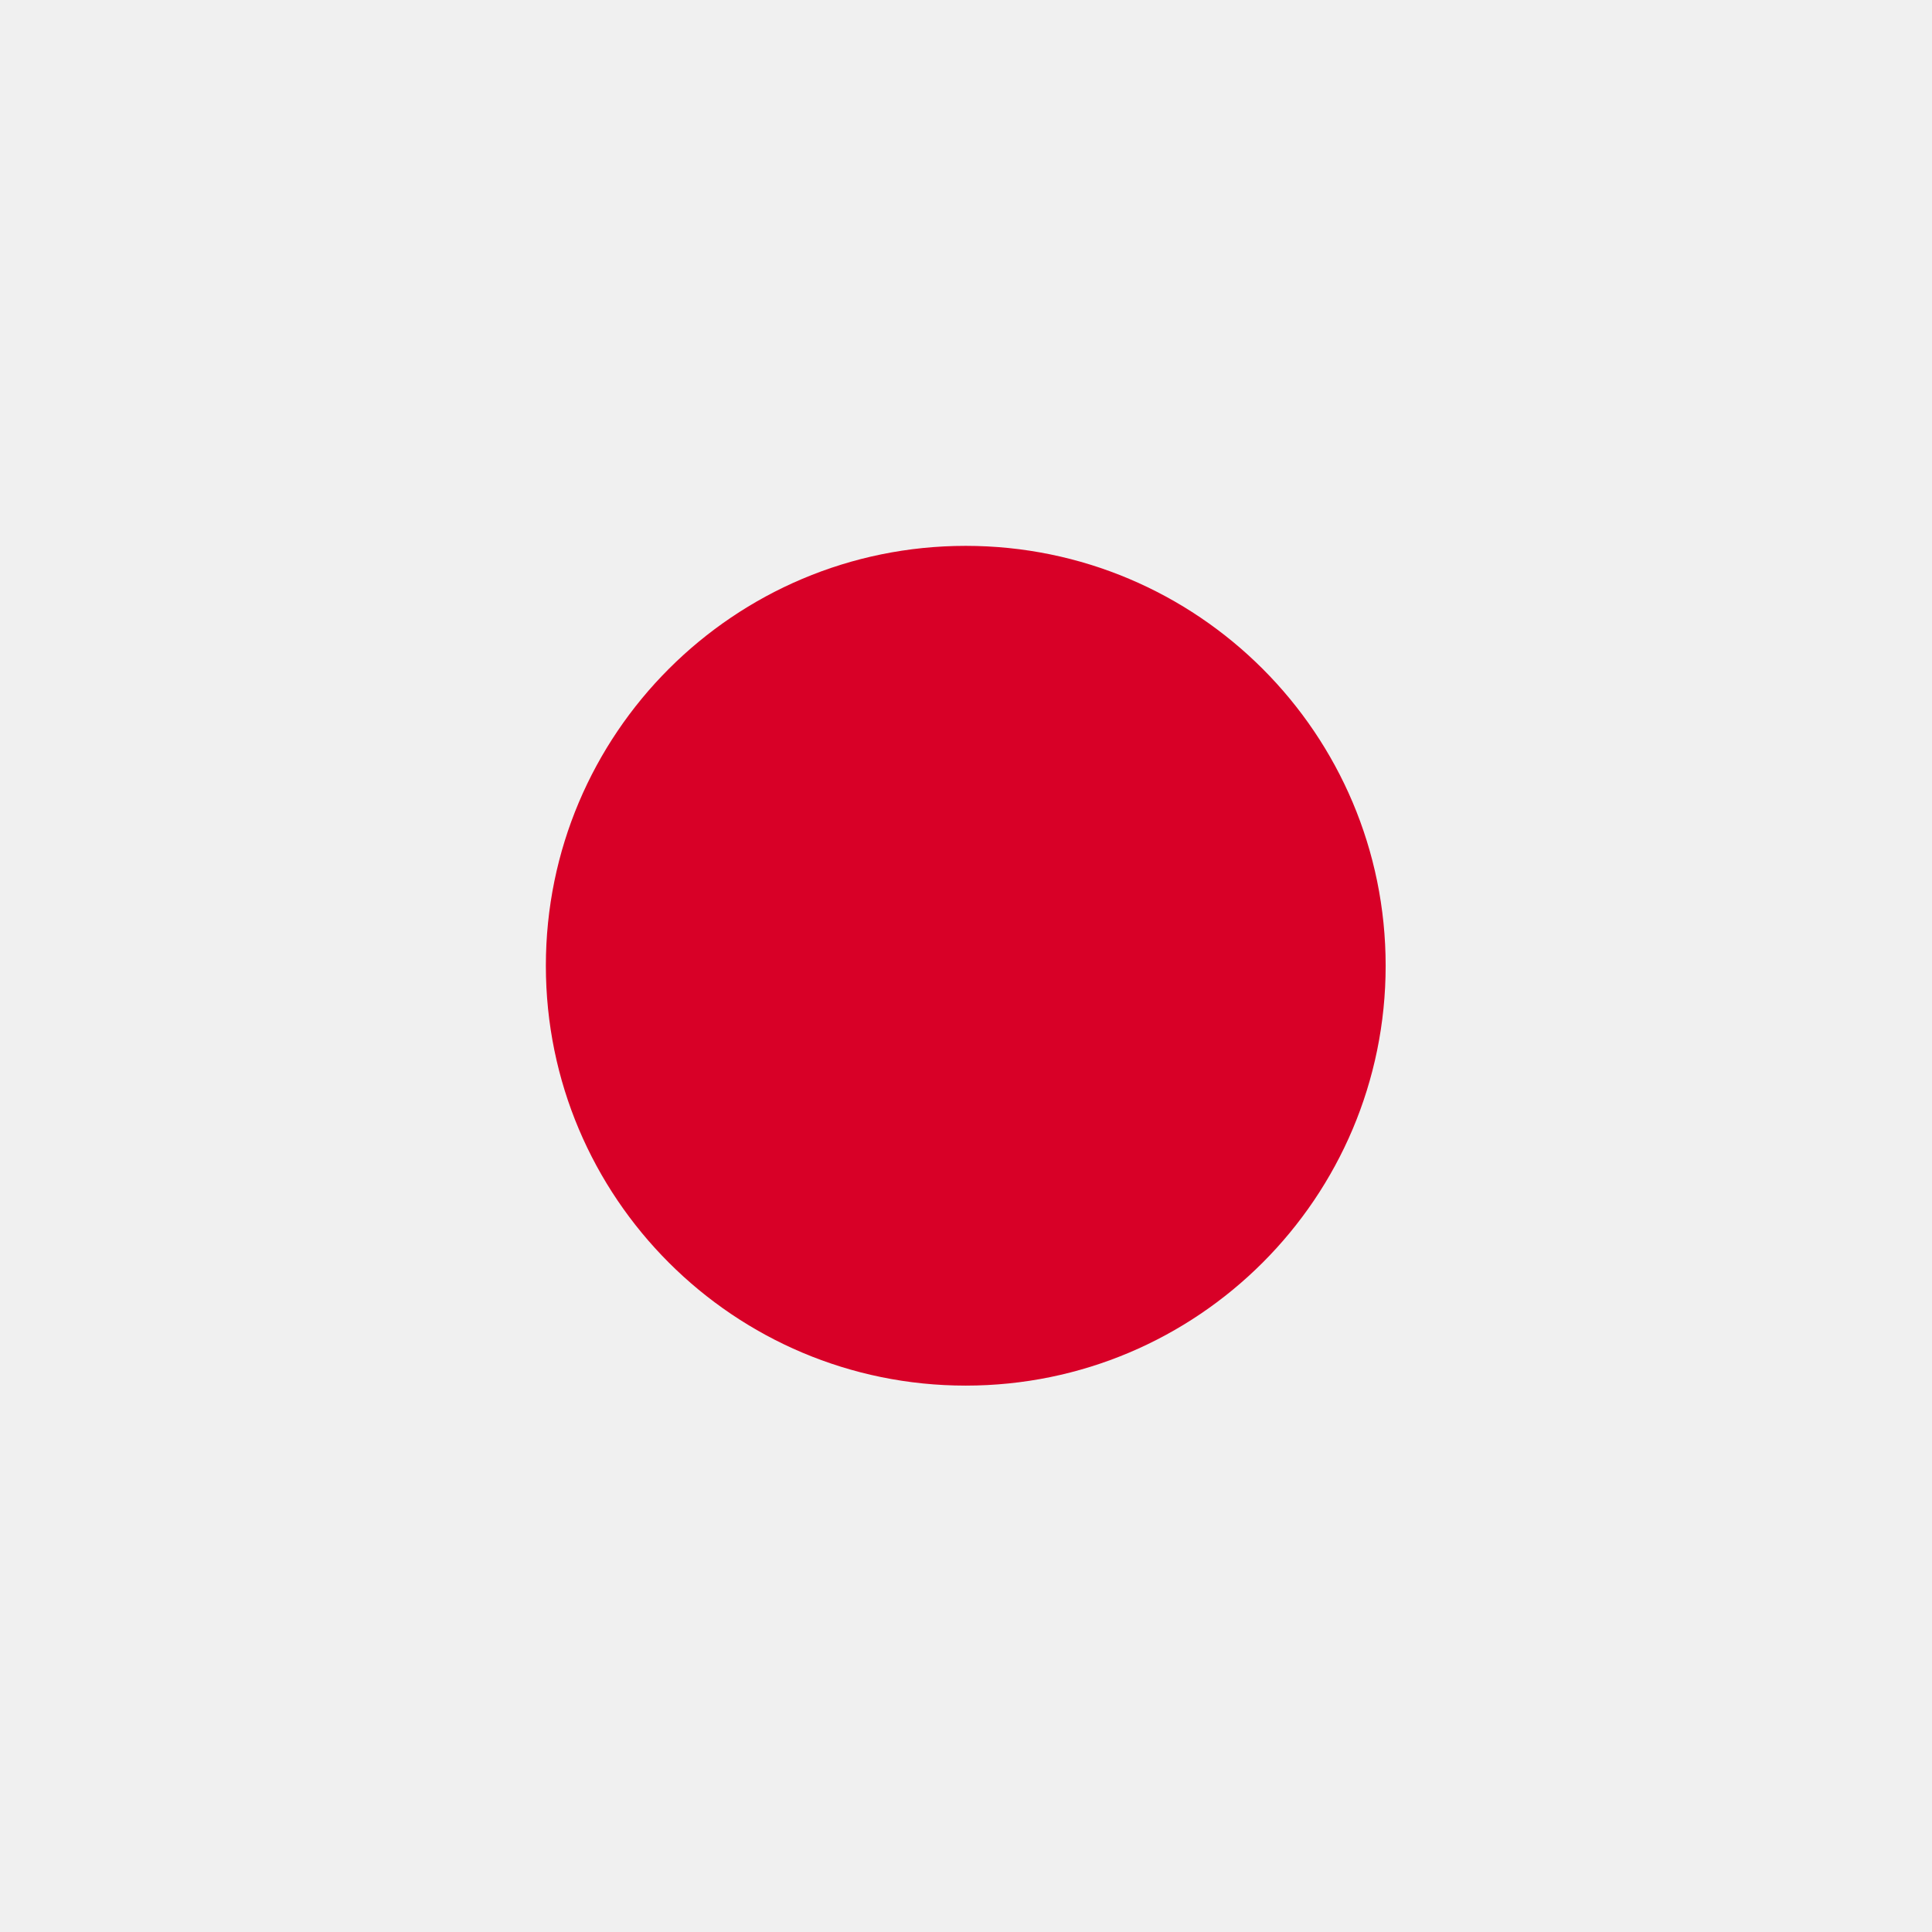
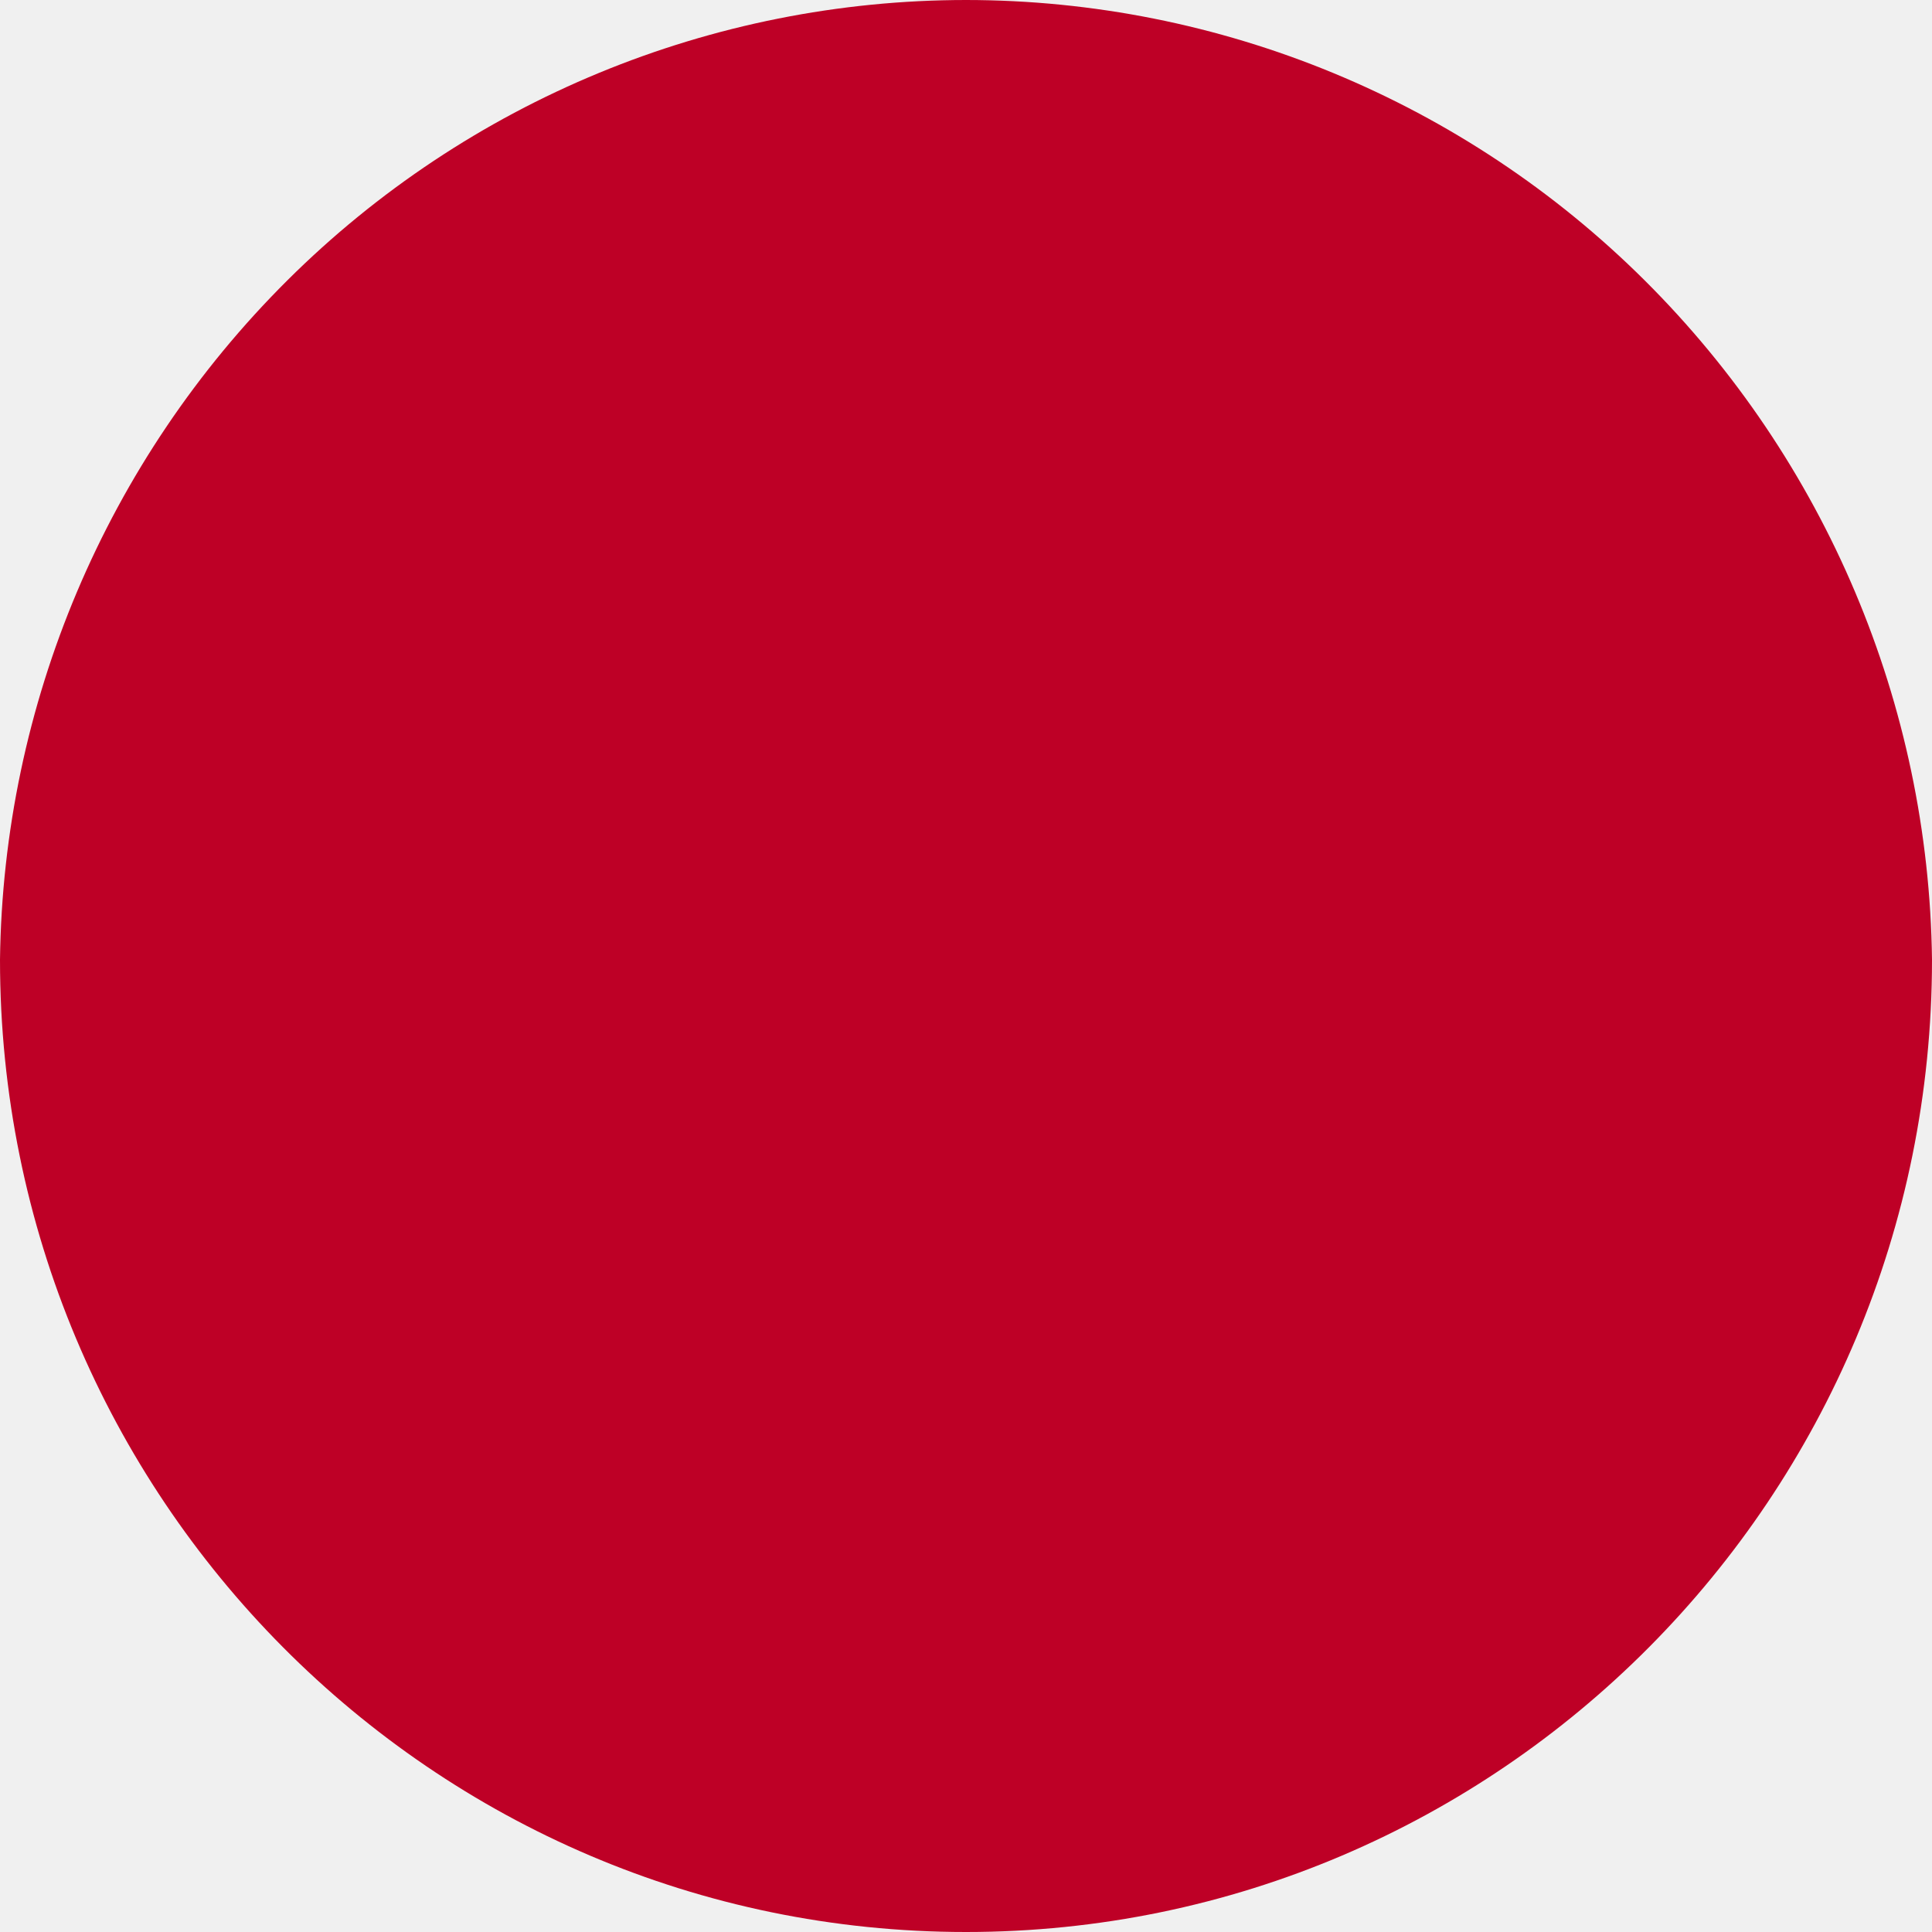
- <svg xmlns="http://www.w3.org/2000/svg" t="1766735436744" class="icon" viewBox="0 0 1024 1024" version="1.1" p-id="5703" width="256" height="256">
-   <path d="M511.849 0c282.742 0 511.893 229.161 511.893 511.849s-229.15 511.859-511.893 511.859C229.174 1023.708 0 794.536 0 511.849S229.174 0 511.849 0" fill="#F0F0F0" p-id="5704" />
-   <path d="M511.849 289.318c122.929 0 222.575 99.657 222.575 222.542 0 122.908-99.646 222.541-222.575 222.541-122.887 0-222.531-99.633-222.531-222.541 0-122.885 99.644-222.542 222.531-222.542" fill="#D80027" p-id="5705" />
+ <svg xmlns="http://www.w3.org/2000/svg" width="32" height="32" fill="none">
+   <g clip-path="url(#a)">
+     <g clip-path="url(#b)">
+       <path d="M0 15.895C0 24.789 7.164 32 16 32s16-7.211 16-16.105a16.158 16.158 0 0 0-4.76-11.252A15.948 15.948 0 0 0 16 0 15.948 15.948 0 0 0 4.76 4.643 16.159 16.159 0 0 0 0 15.895Z" fill="#BE0026" />
+     </g>
+   </g>
+   <defs>
+     <clipPath id="a">
+       <path fill="#fff" d="M0 0h32v32H0z" />
+     </clipPath>
+     <clipPath id="b">
+       <path fill="#fff" d="M0 0h32v32H0z" />
+     </clipPath>
+   </defs>
</svg>
